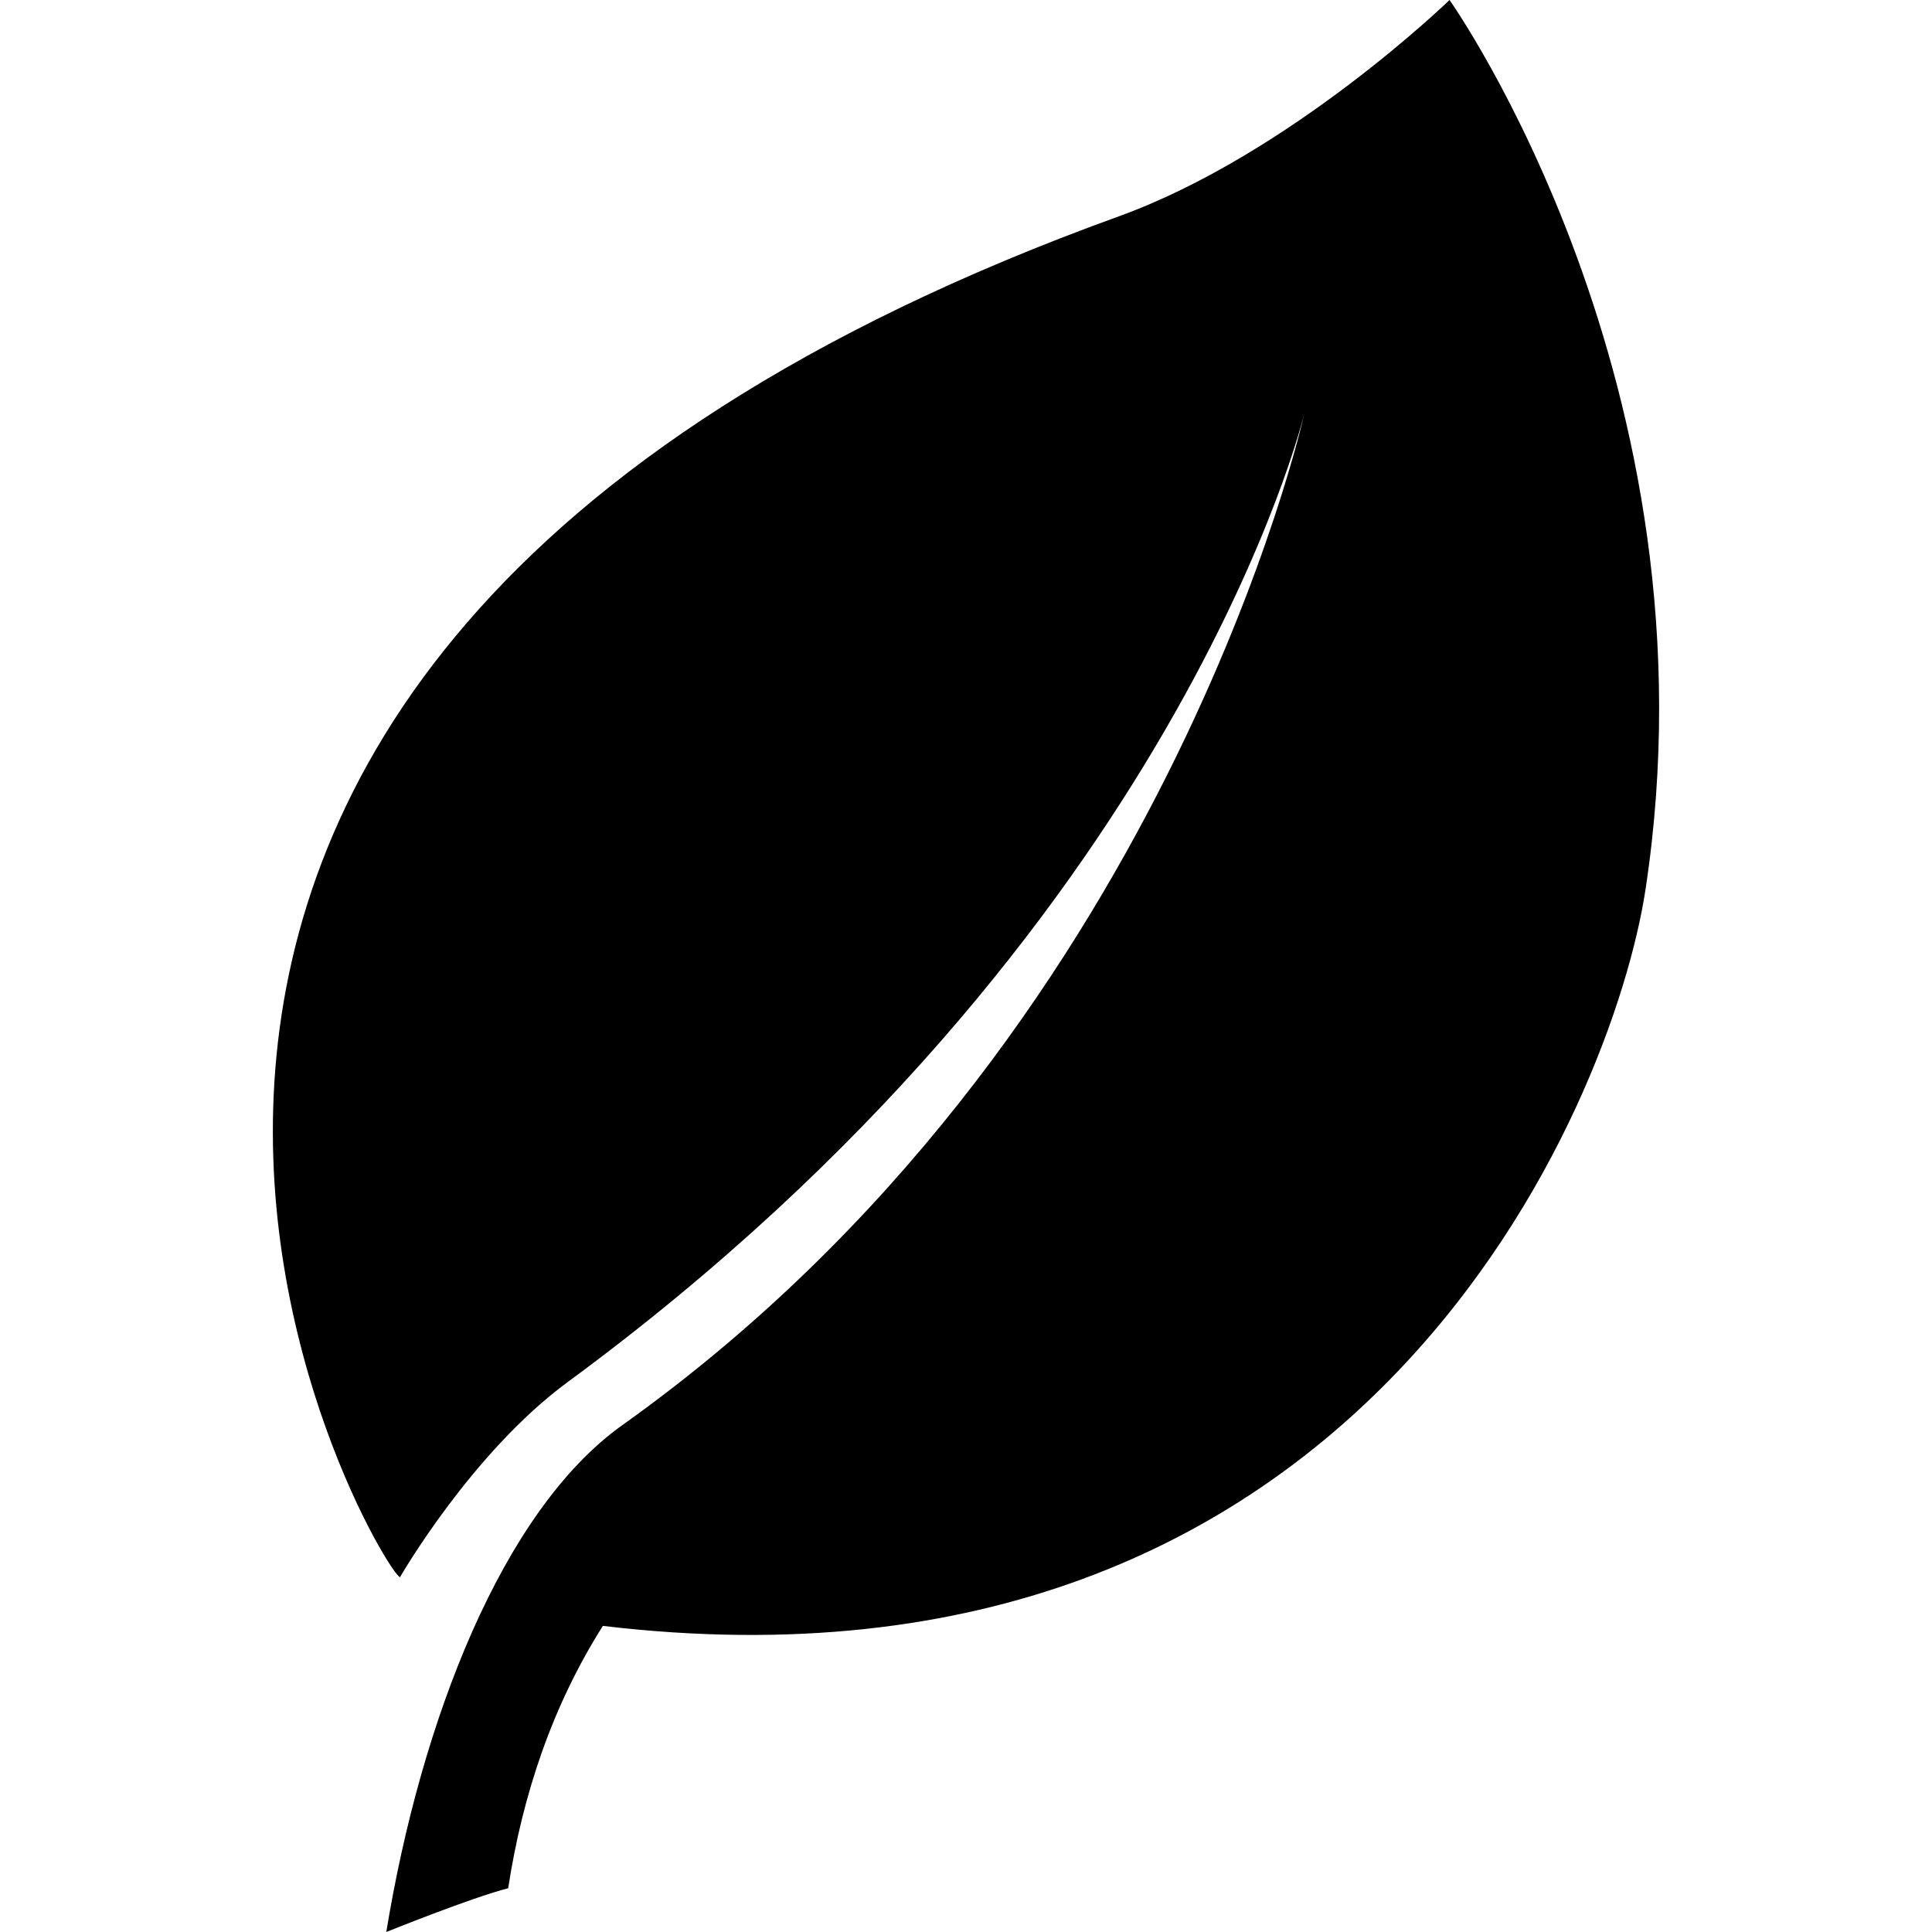
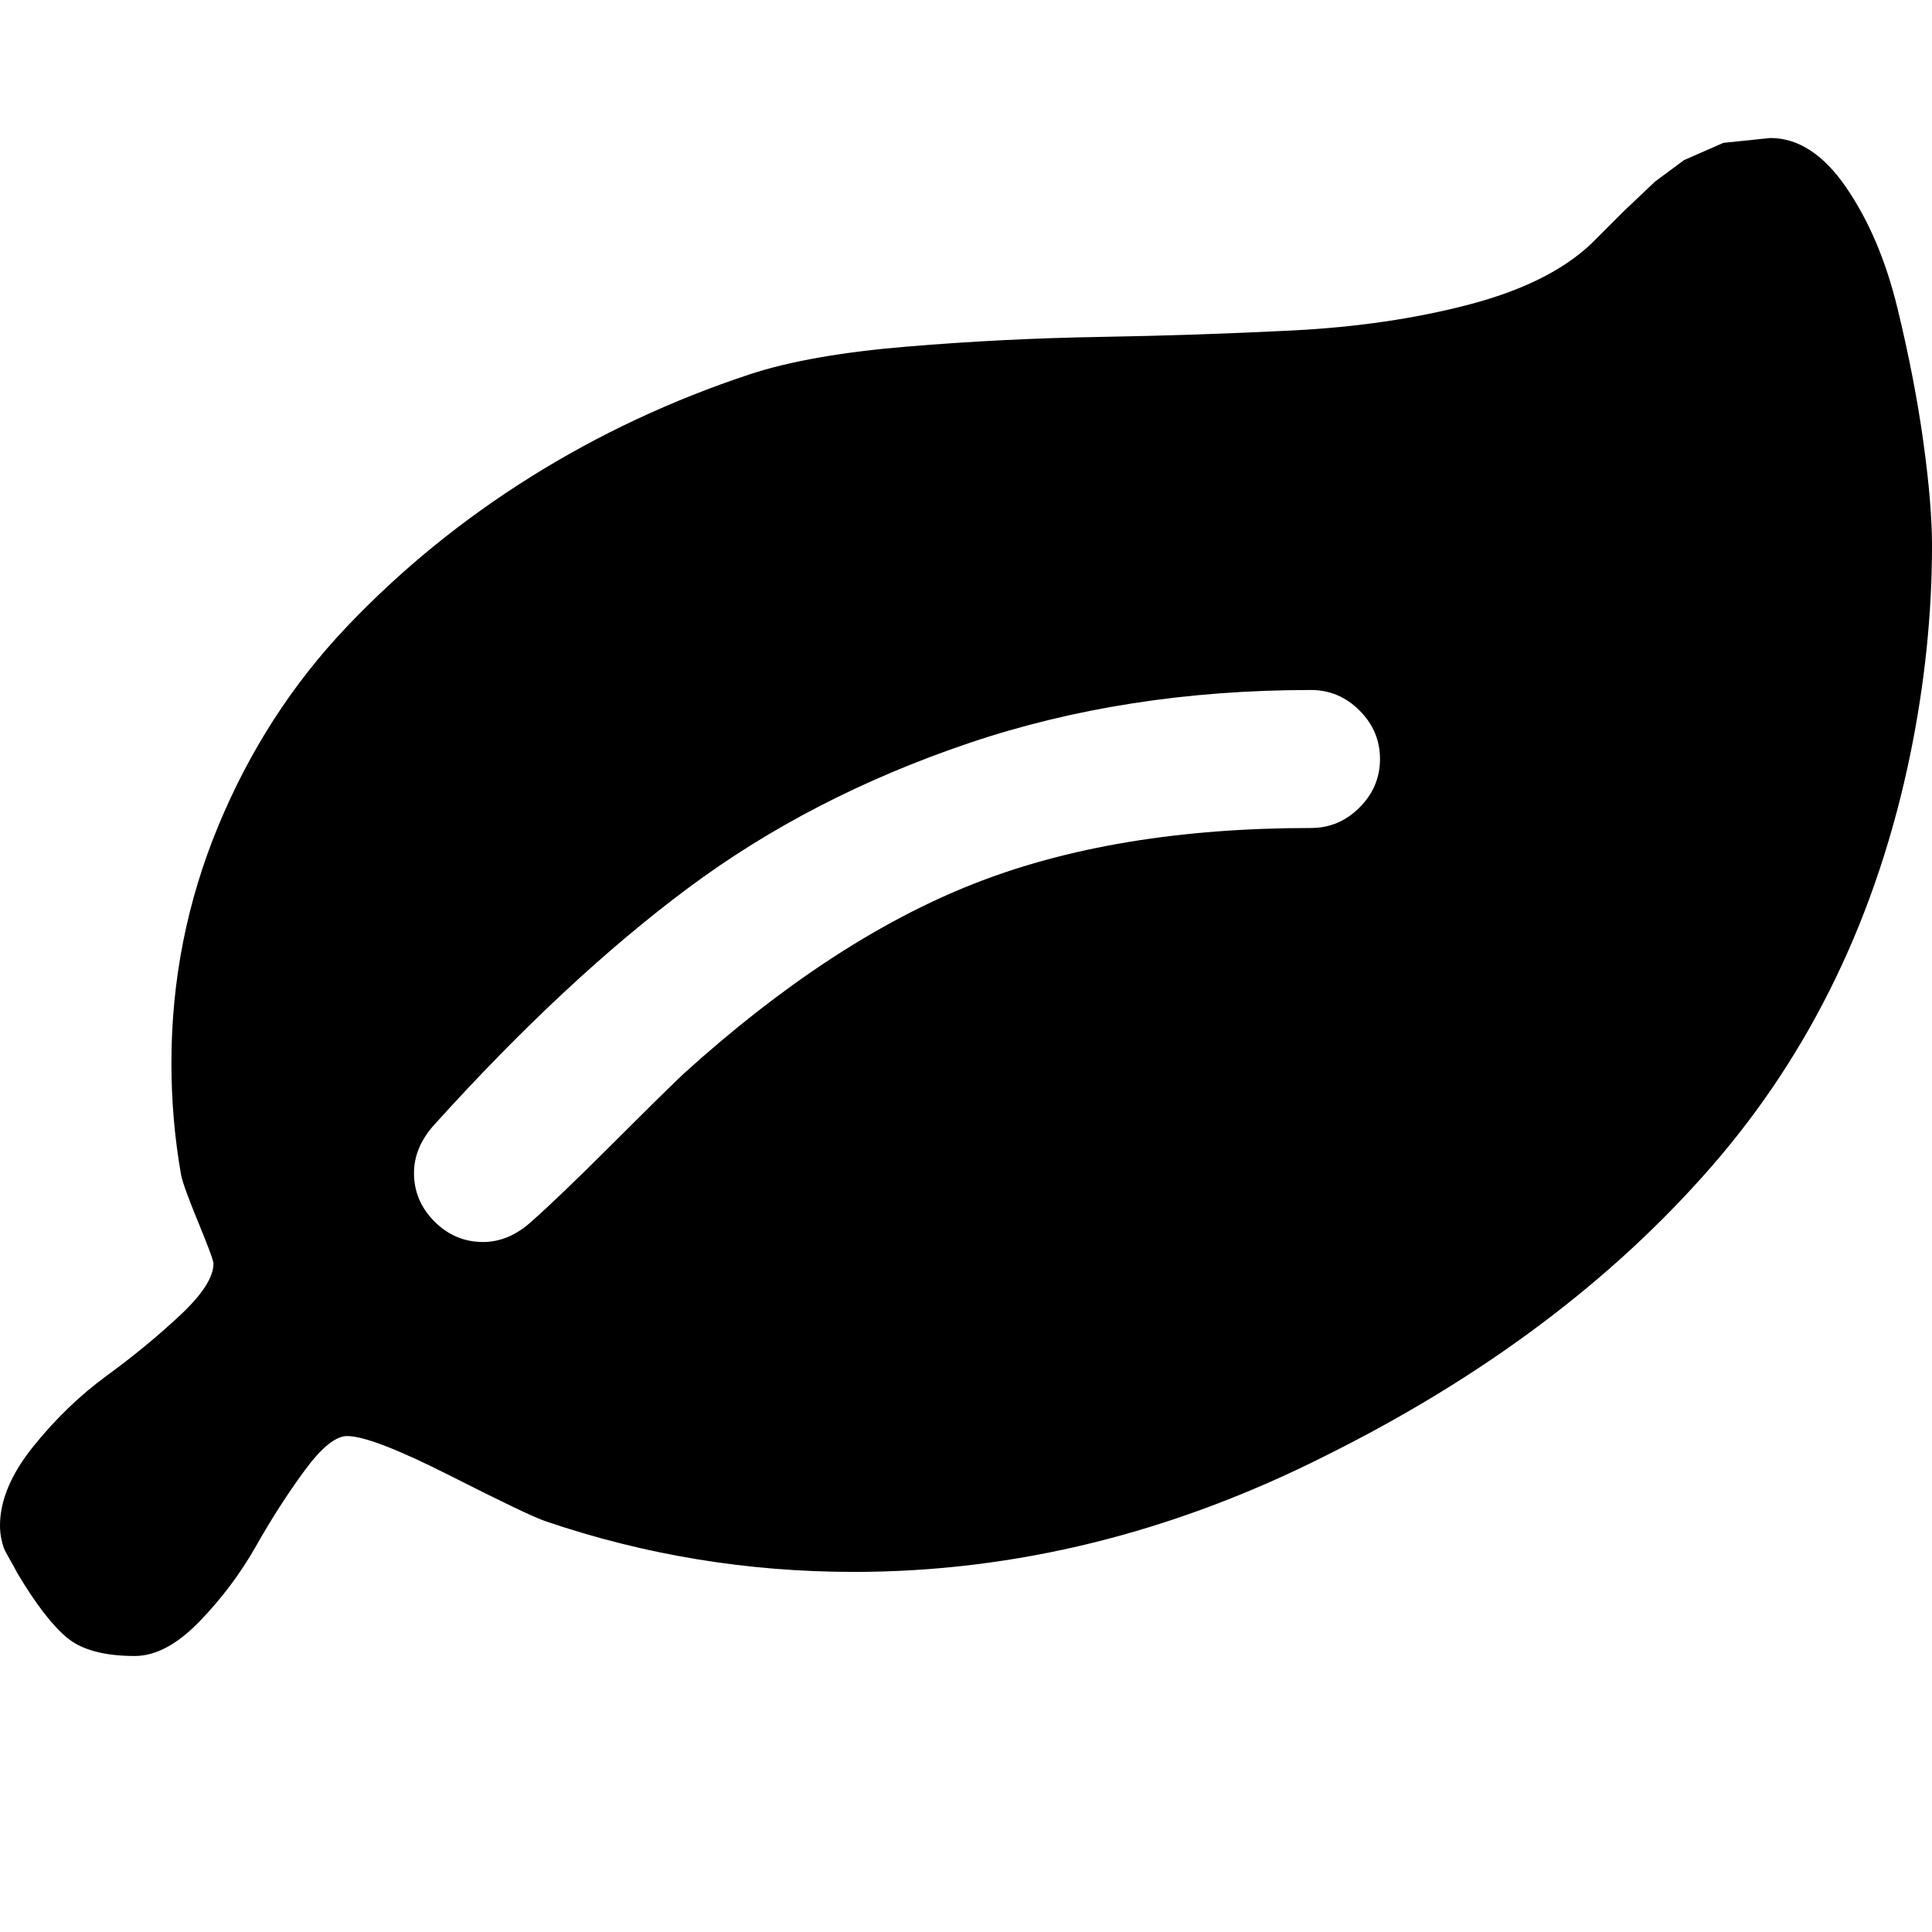
- <svg xmlns="http://www.w3.org/2000/svg" viewBox="0 0 551.391 551.391">
-   <path d="M413.695 0s-45.366 44.014-94.431 61.759c-363.333 131.419-210.1 387.519-205.101 388.362 0 0 20.374-35.48 47.896-55.717C336.704 266.015 372.2 118.233 372.2 118.233s-39.19 177.83-194.562 288.479c-34.316 24.426-57.552 84.568-67.388 144.679 0 0 24.325-9.828 34.785-12.489 4.079-26.618 12.607-52.106 27.025-74.875C389.211 489.88 460.332 314.902 469.623 253.89 491.552 109.79 413.695 0 413.695 0z" />
+ <svg xmlns="http://www.w3.org/2000/svg" width="1792" height="1792" viewBox="0 0 1792 1792">
+   <path d="M1280 704q0-26-19-45t-45-19q-172 0-318 49.5t-259.5 134-235.5 219.5q-19 21-19 45 0 26 19 45t45 19q24 0 45-19 27-24 74-71t67-66q137-124 268.5-176t313.5-52q26 0 45-19t19-45zm512-198q0 95-20 193-46 224-184.5 383t-357.5 268q-214 108-438 108-148 0-286-47-15-5-88-42t-96-37q-16 0-39.5 32t-45 70-52.5 70-60 32q-43 0-63.5-17.5t-45.5-59.5q-2-4-6-11t-5.5-10-3-9.5-1.5-13.5q0-35 31-73.5t68-65.5 68-56 31-48q0-4-14-38t-16-44q-9-51-9-104 0-115 43.5-220t119-184.5 170.5-139 204-95.5q55-18 145-25.5t179.5-9 178.5-6 163.5-24 113.5-56.5l29.5-29.5 29.5-28 27-20 36.5-16 43.5-4.5q39 0 70.5 46t47.5 112 24 124 8 96z" />
</svg>
